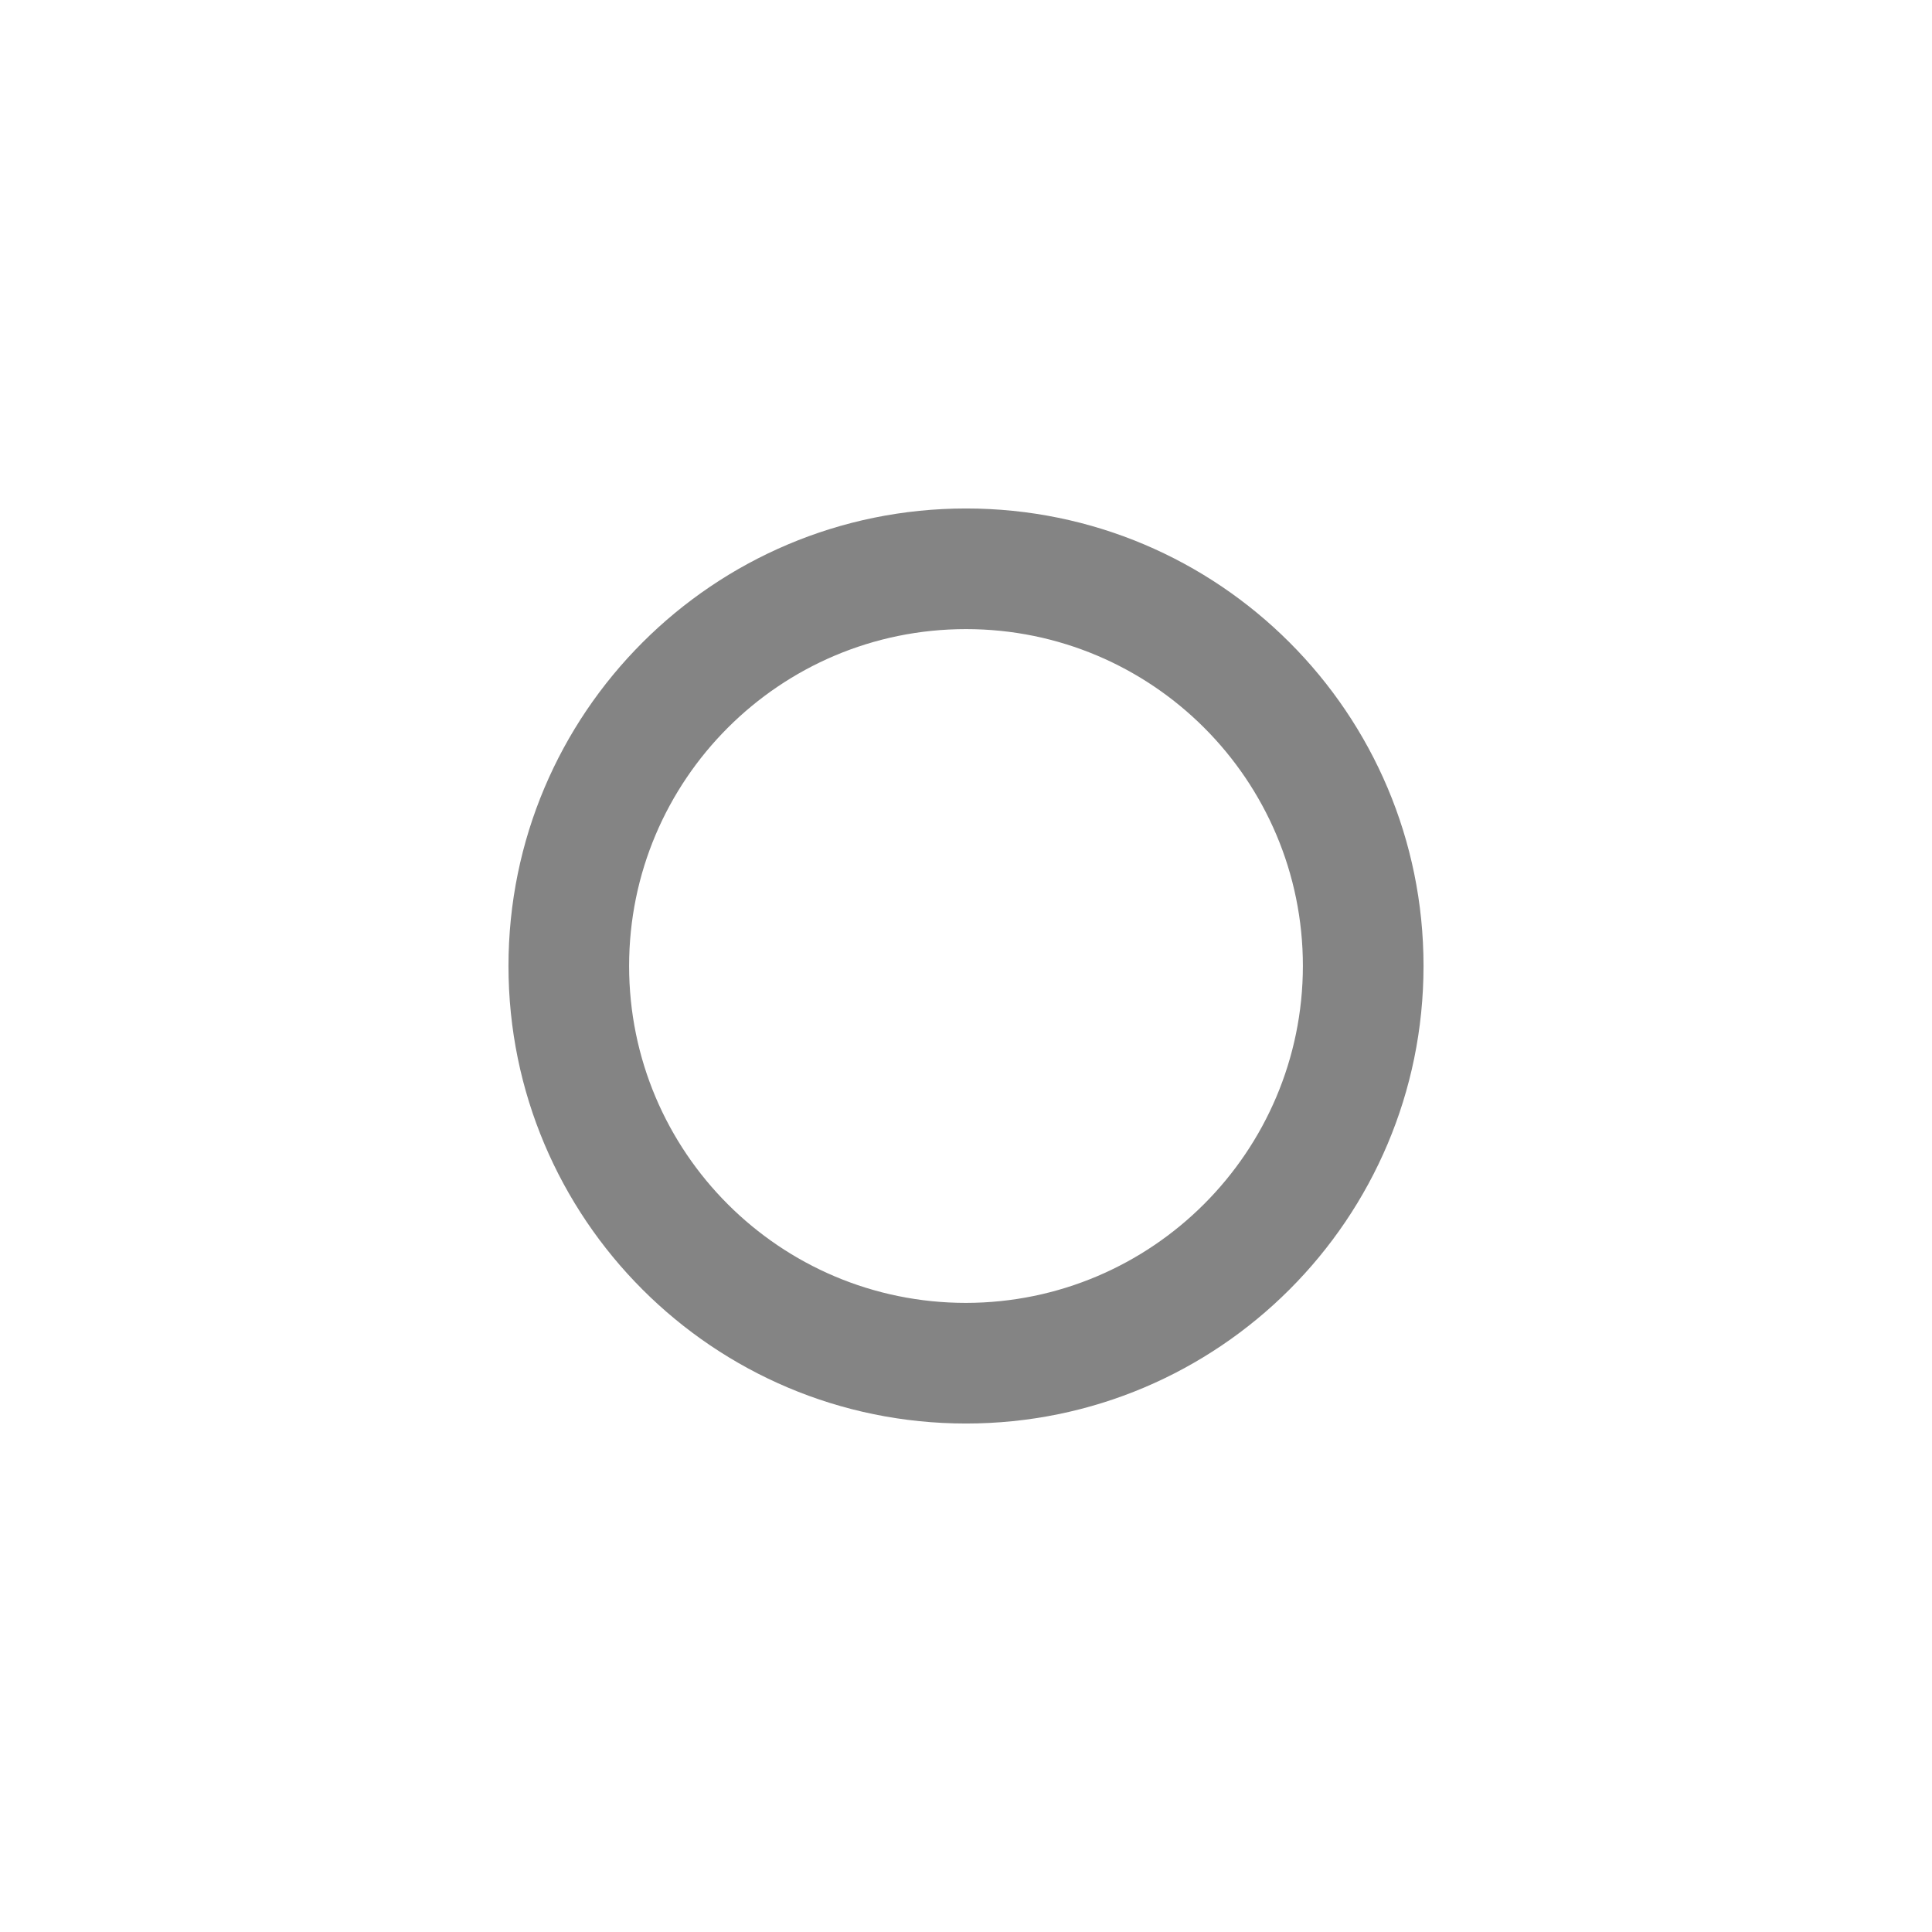
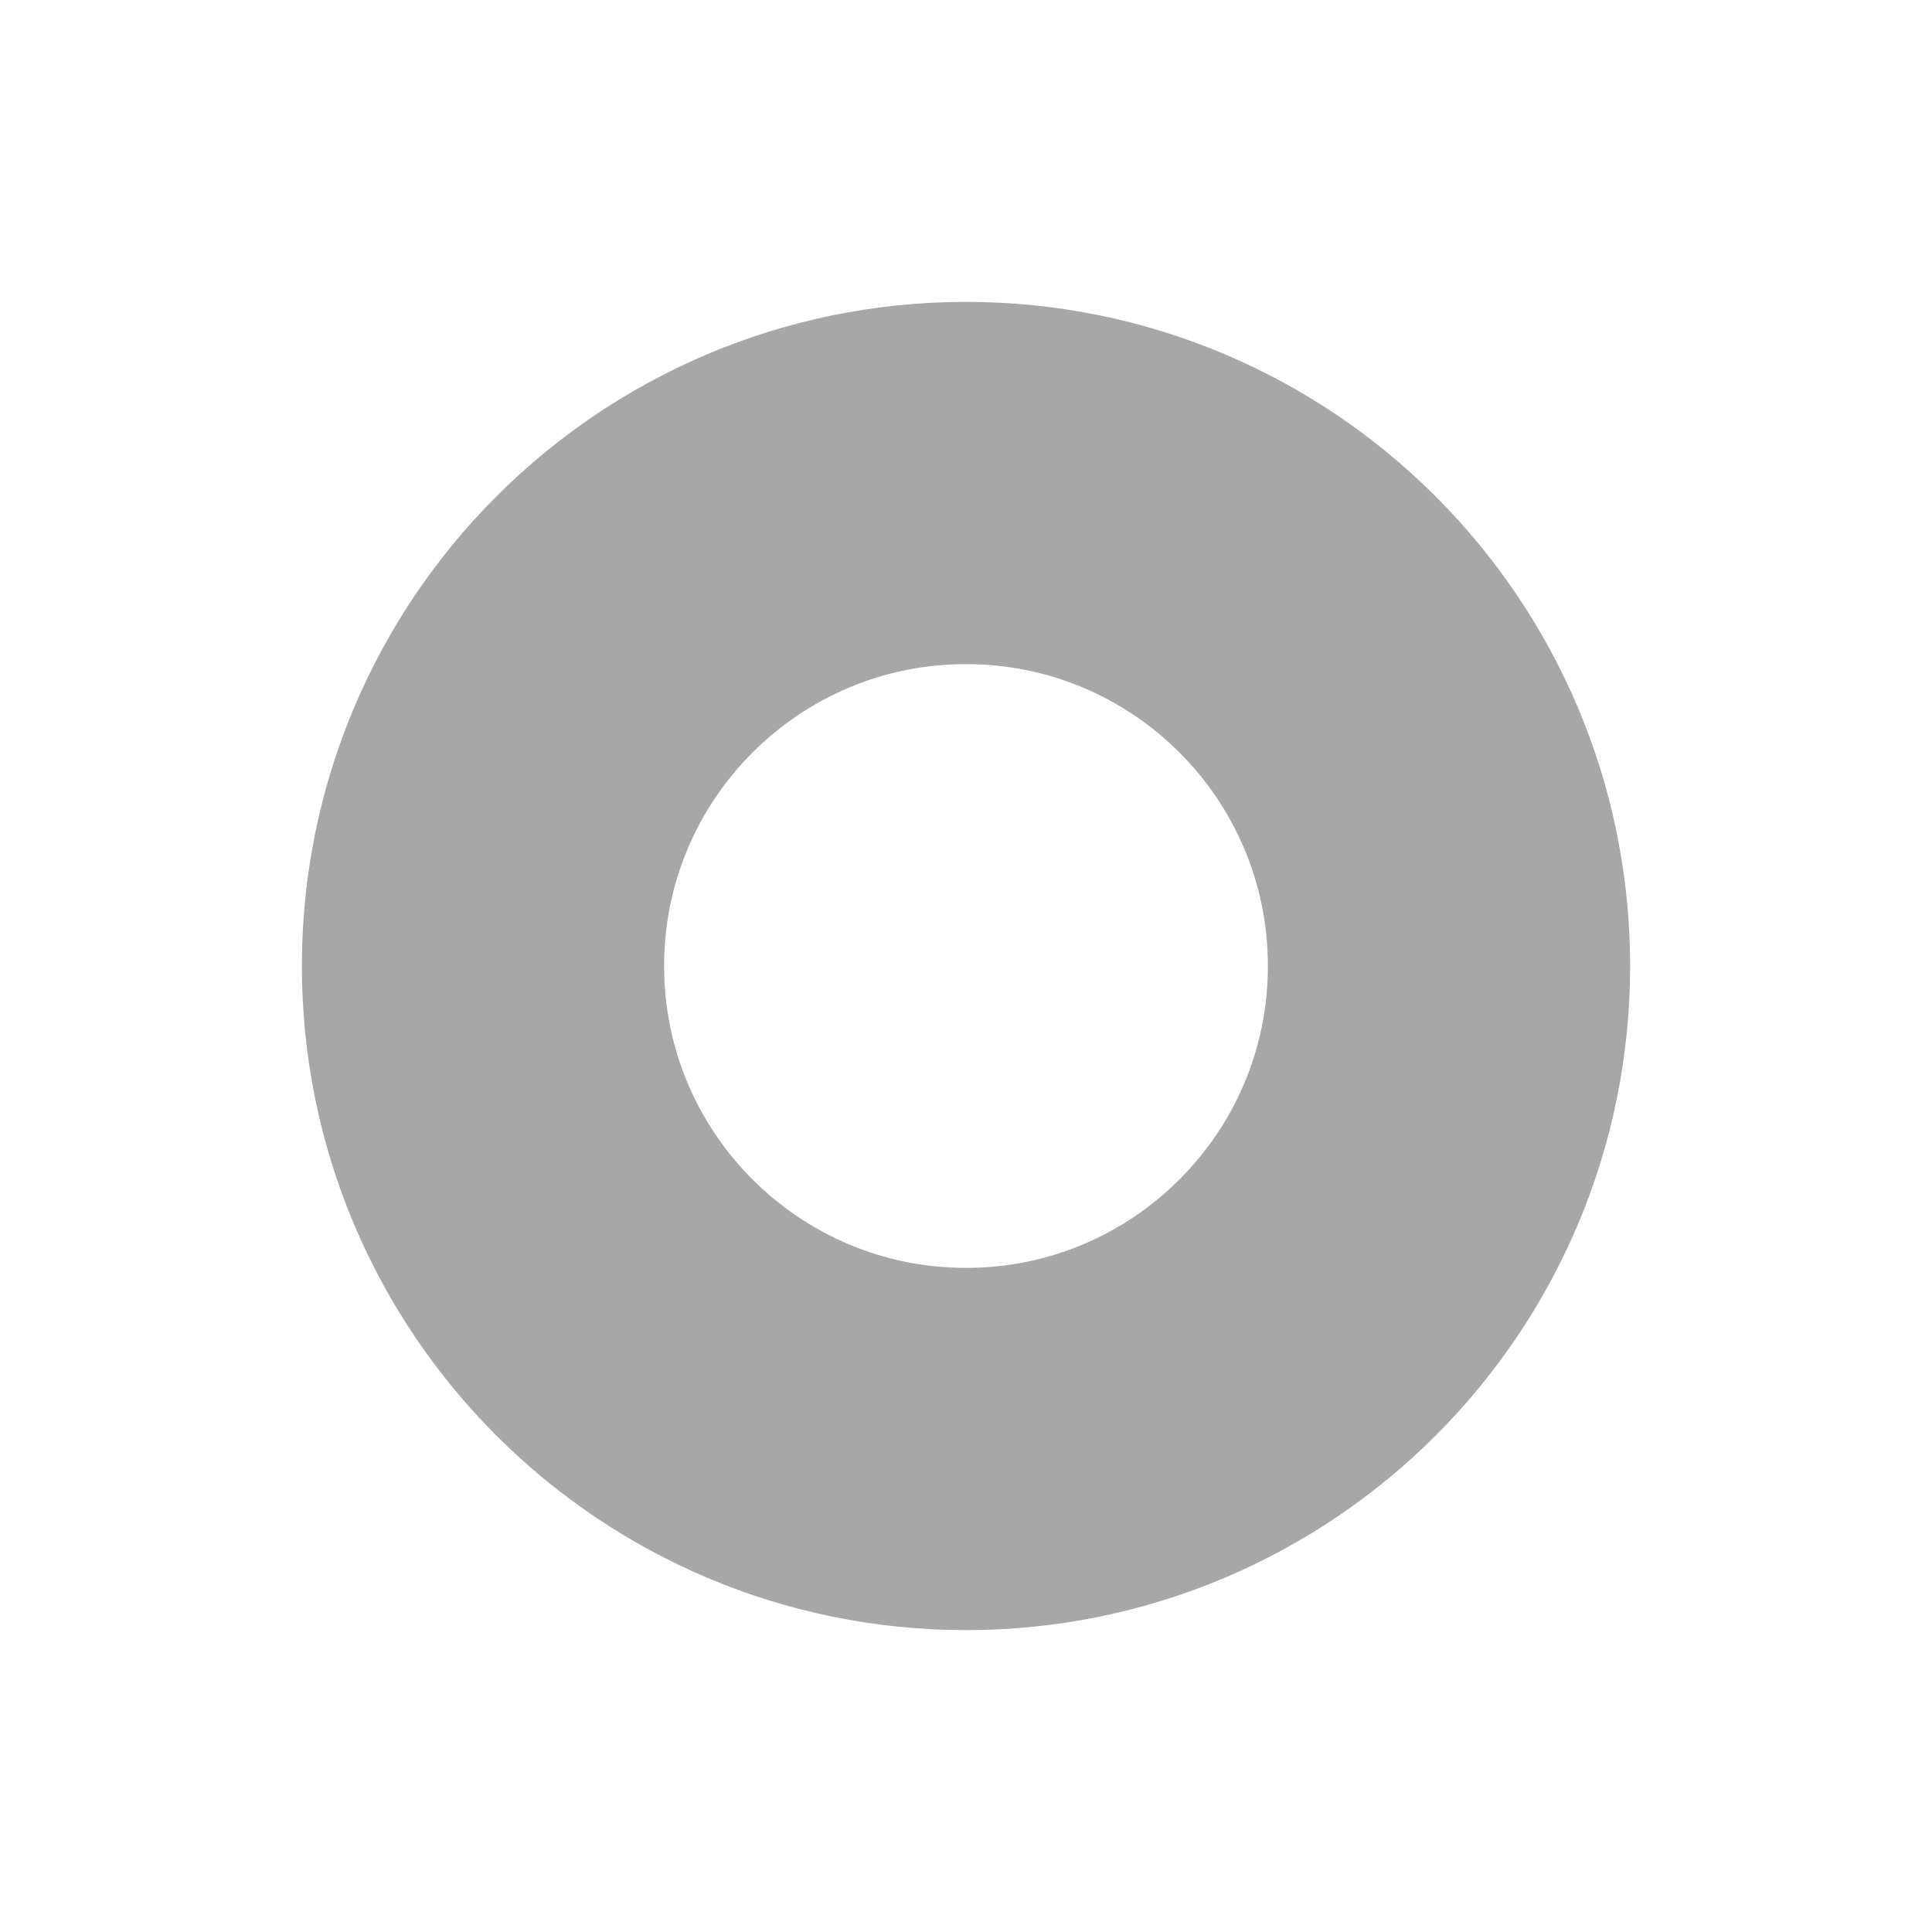
- <svg xmlns="http://www.w3.org/2000/svg" viewBox="0 0 16 16">
-   <defs>
-     <style>.icon-canvas-transparent,.icon-vs-out{fill:#f6f6f6;}.icon-canvas-transparent{opacity:0;}.icon-disabled-grey{fill:#848484;}</style>
-   </defs>
-   <g id="canvas">
-     <path class="icon-canvas-transparent" d="M16,0V16H0V0Z" />
-   </g>
-   <g id="outline" style="display: none;">
-     <path class="icon-vs-out" d="M12.632,8A4.632,4.632,0,1,1,8,3.368,4.638,4.638,0,0,1,12.632,8Z" />
-   </g>
-   <g id="iconBg">
-     <path class="icon-disabled-grey" d="M8,4.211A3.789,3.789,0,1,0,11.789,8,3.788,3.788,0,0,0,8,4.211ZM8,10.79A2.79,2.79,0,1,1,10.79,8,2.794,2.794,0,0,1,8,10.79Z" />
+ <svg xmlns="http://www.w3.org/2000/svg" width="16" height="16" viewBox="0 0 16 16">
+   <g fill="none" fill-rule="evenodd">
+     <g stroke="#6C6C6C" stroke-width="3" stroke-opacity="0.6">
+       <circle cx="8" cy="8" r="4" />
+     </g>
  </g>
</svg>
